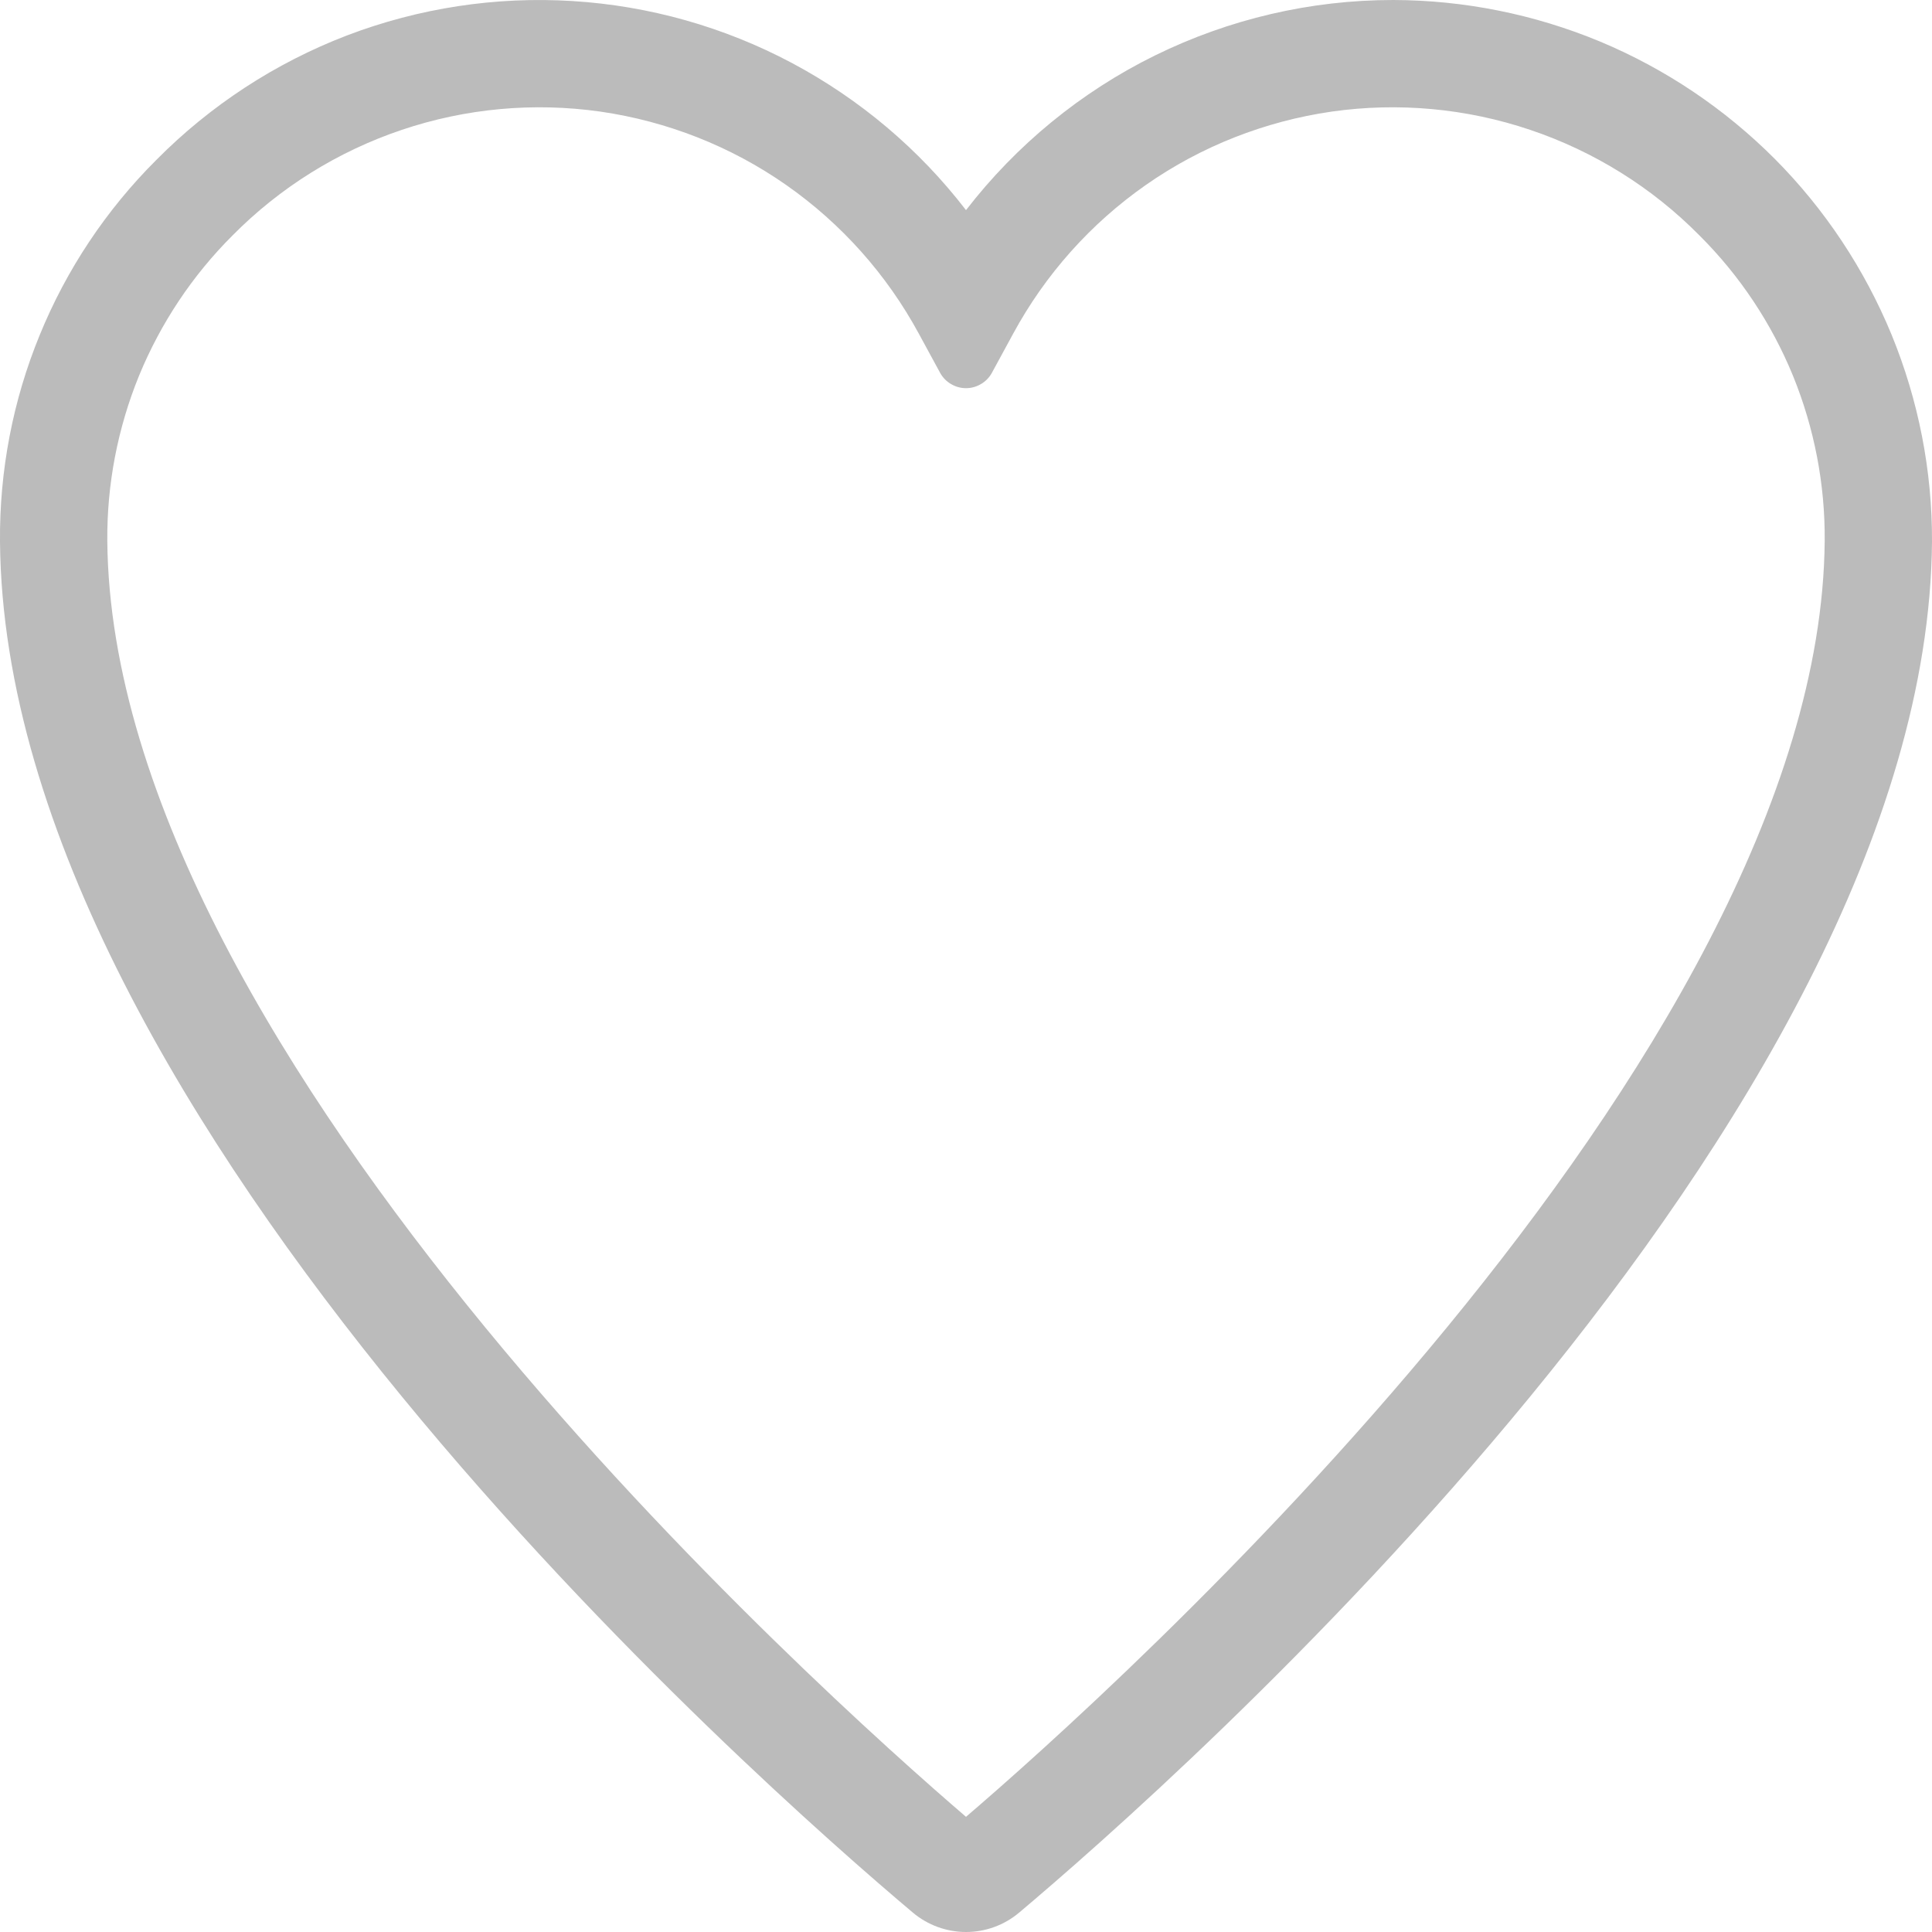
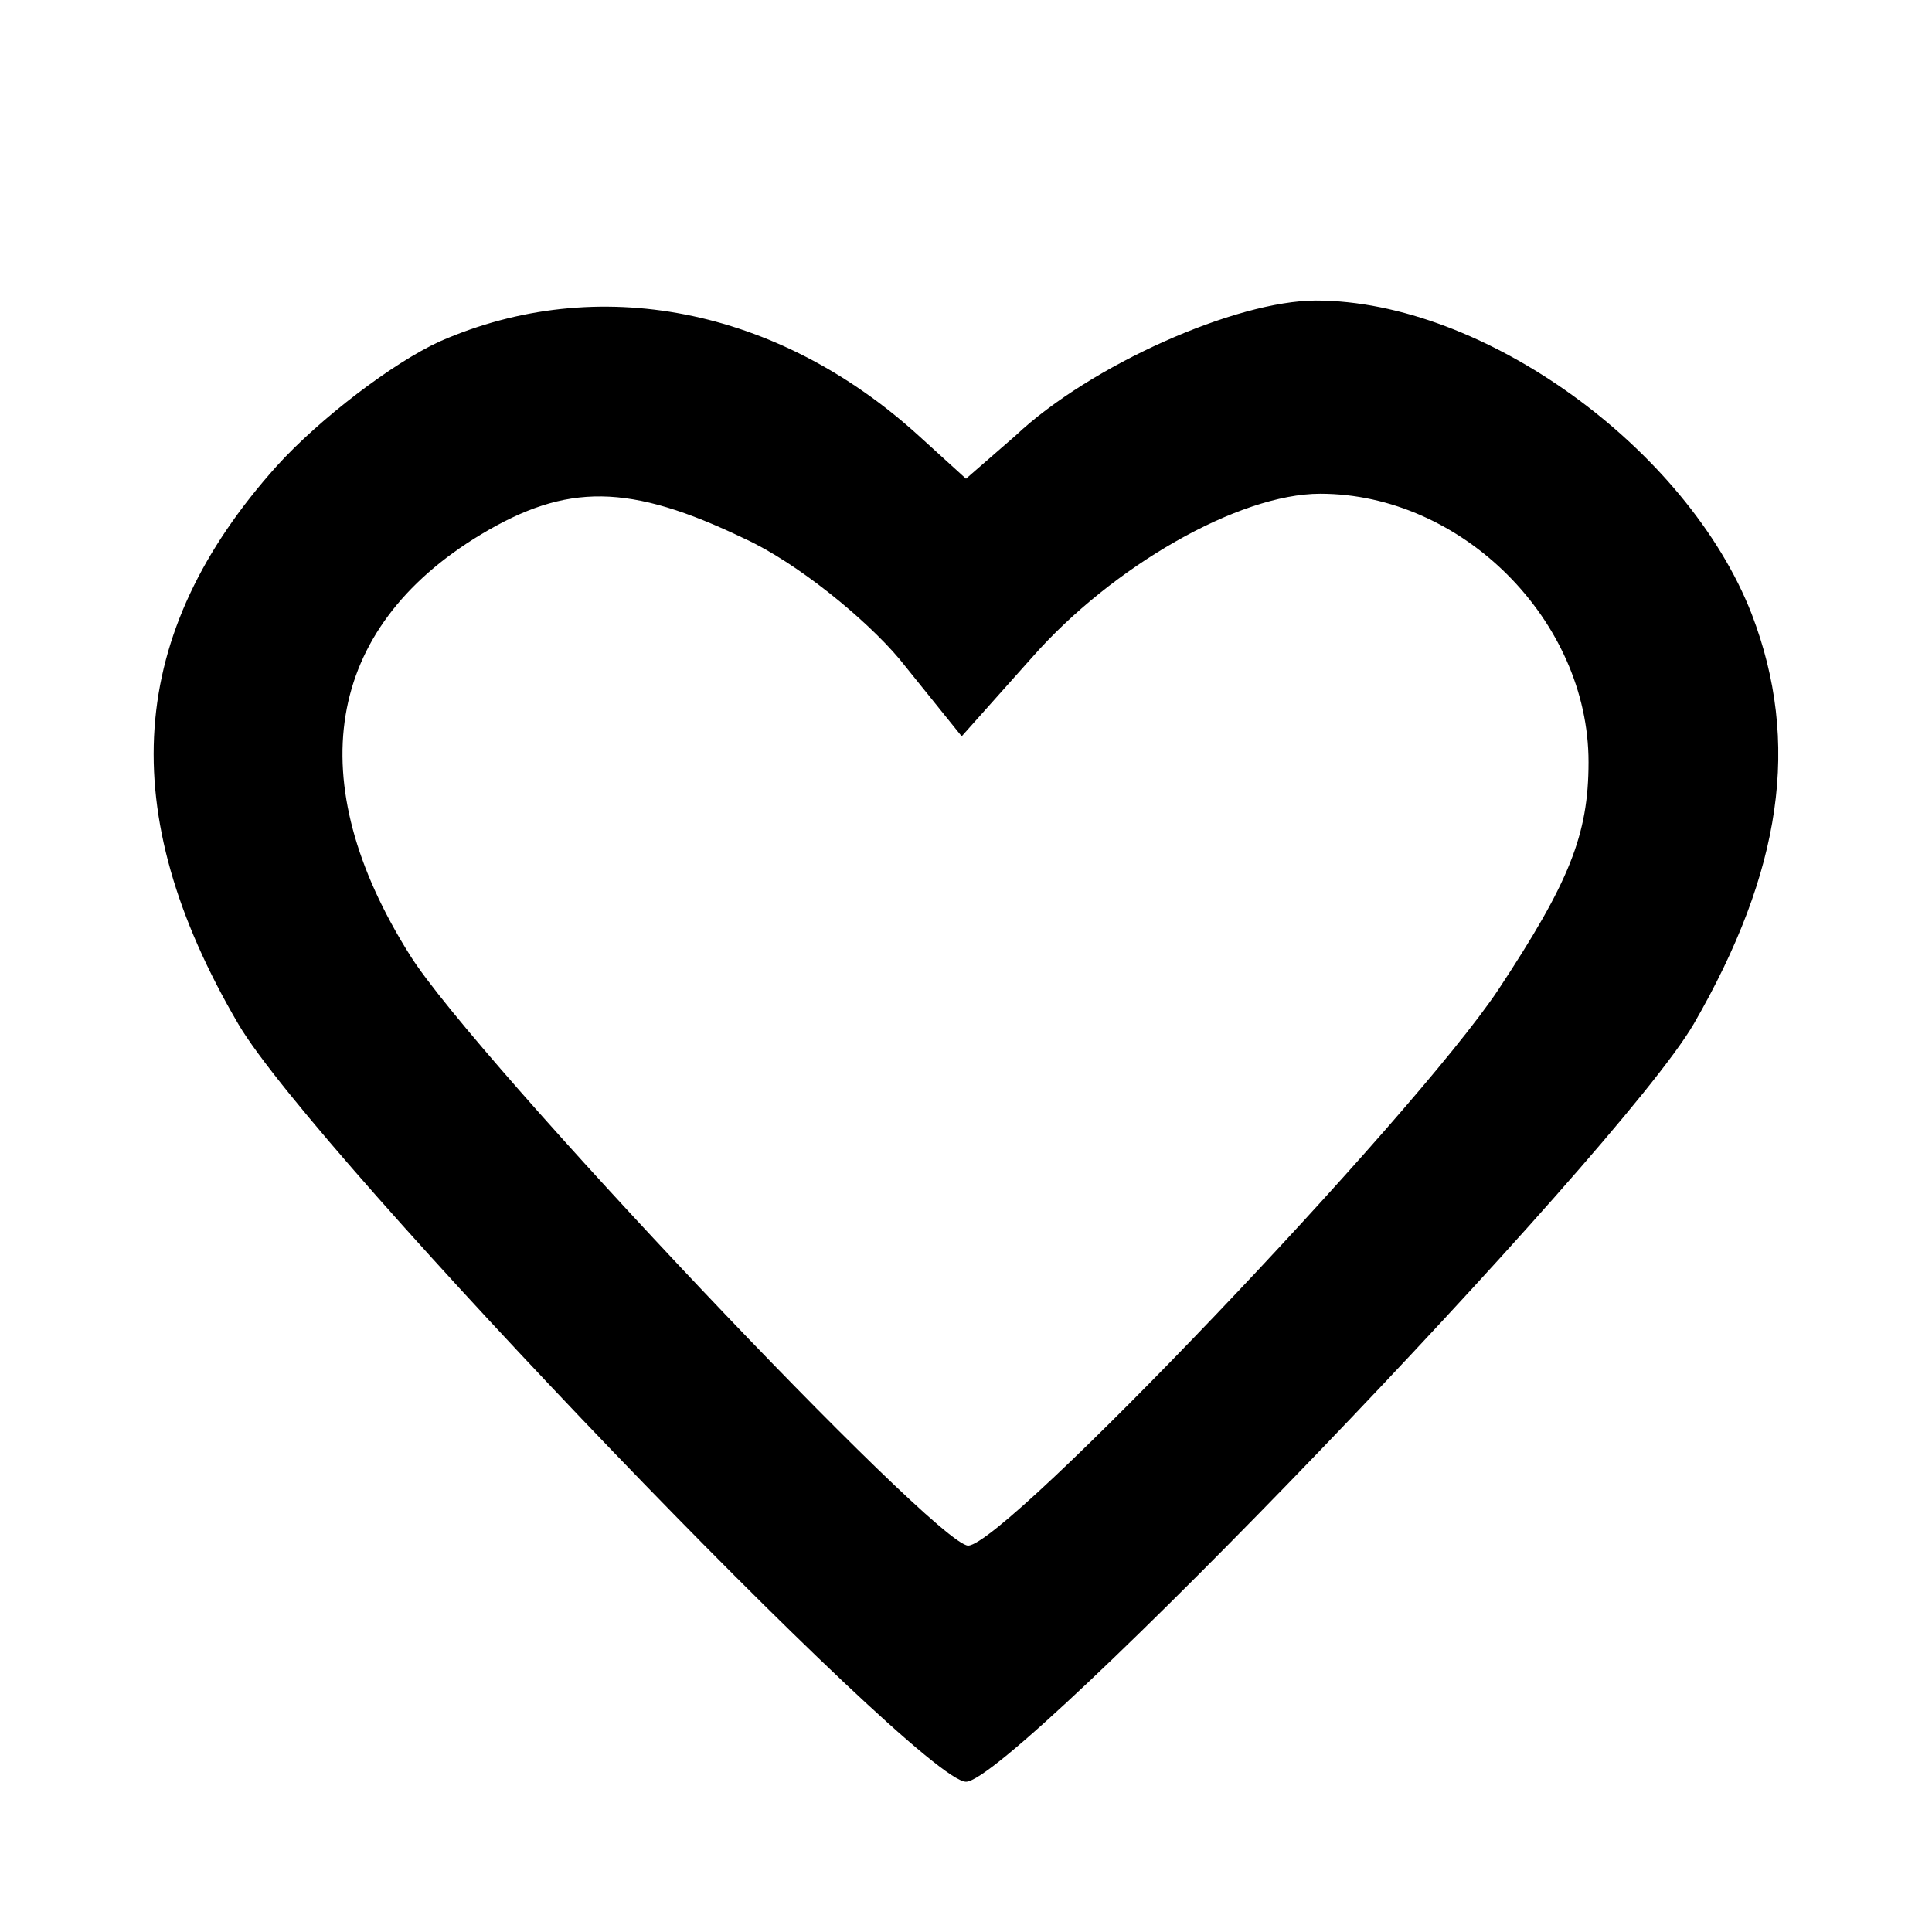
- <svg xmlns="http://www.w3.org/2000/svg" viewBox="0 0 13 13" fill="none">
-   <path d="M6.143 12.87C6.243 12.954 6.37 13 6.5 13C6.631 13 6.757 12.954 6.857 12.87C7.877 12.011 12.968 7.534 13 3.645C13.002 3.167 12.909 2.694 12.728 2.252C12.546 1.811 12.28 1.409 11.943 1.07C11.606 0.732 11.206 0.463 10.765 0.279C10.324 0.096 9.851 0.001 9.374 0C8.818 0 8.271 0.128 7.772 0.373C7.274 0.618 6.839 0.975 6.5 1.414C6.185 1.004 5.785 0.667 5.329 0.424C4.872 0.181 4.369 0.039 3.852 0.007C3.336 -0.025 2.819 0.054 2.336 0.238C1.853 0.423 1.415 0.709 1.051 1.077C0.714 1.413 0.447 1.814 0.267 2.255C0.086 2.696 -0.004 3.169 0 3.645C0.033 7.534 5.123 12.011 6.143 12.87ZM1.564 1.585C1.883 1.262 2.273 1.019 2.703 0.874C3.133 0.729 3.591 0.687 4.04 0.751C4.489 0.816 4.917 0.984 5.289 1.244C5.661 1.504 5.967 1.847 6.183 2.246L6.326 2.509C6.343 2.54 6.368 2.566 6.399 2.584C6.429 2.602 6.464 2.612 6.5 2.612C6.536 2.612 6.571 2.602 6.601 2.584C6.632 2.566 6.657 2.54 6.674 2.509L6.817 2.246C7.033 1.847 7.339 1.504 7.711 1.244C8.083 0.984 8.511 0.816 8.96 0.751C9.409 0.687 9.867 0.729 10.297 0.874C10.727 1.019 11.117 1.262 11.436 1.585C11.706 1.854 11.919 2.174 12.064 2.527C12.208 2.88 12.281 3.258 12.278 3.639C12.249 7.123 7.453 11.409 6.5 12.225C5.548 11.408 0.752 7.123 0.722 3.639C0.719 3.258 0.792 2.88 0.936 2.527C1.081 2.175 1.294 1.854 1.564 1.585Z" fill="#bbb" />
+ <svg xmlns="http://www.w3.org/2000/svg" version="1.1" id="Слой_1" x="0px" y="0px" width="90px" height="90px" viewBox="0 0 90 90" enable-background="new 0 0 90 90" xml:space="preserve">
+   <g transform="translate(0,90) scale(0.1,-0.1)">
+     <path d="M205,741.001c-22.002-10-56.001-36.001-76.001-58.003c-70-77.998-76.001-160.996-17.998-260   C146.001,362.998,427.998,70,450,70s304.004,292.998,339.004,352.998c40.996,71.001,50,131.001,26.992,191.001   c-30,77.002-125,146.001-202.998,146.001c-37.002,0-105-30-140-62.998l-22.998-20l-22.002,20   C362.002,757.002,277.998,772.998,205,741.001z M347.002,648.999c23.999-11.001,55.996-36.997,71.997-56.001l28.999-35.996   l32.998,36.997C517.998,636.001,577.002,670,615,670c65.996,0,125-58.999,125-125c0-33.999-9.004-56.001-42.002-105.996   c-40-60-230-259.004-246.997-259.004c-15,0-230,227.002-260,275c-51.001,81.001-40,152.002,32.998,196.001   C263.999,675,292.998,675,347.002,648.999z" />
+   </g>
</svg>
